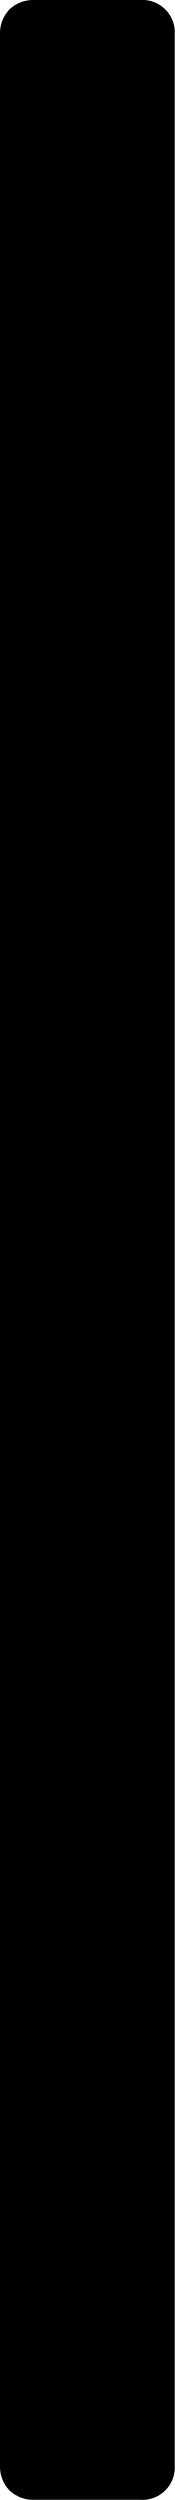
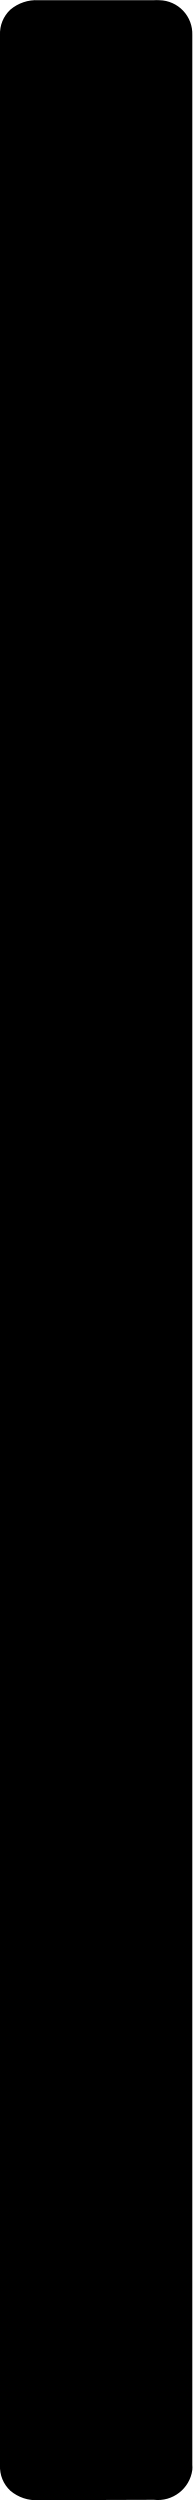
- <svg xmlns="http://www.w3.org/2000/svg" viewBox="0 0 0.91 13.021">
-   <path d="M.728 13.02a.169.169 0 0 0 .182-.182V.182a.169.169 0 0 0-.182-.182h-.546a.18.18 0 0 0-.133.049.18.18 0 0 0-.049.133v12.656a.179.179 0 0 0 .049.133.18.18 0 0 0 .133.049Z" />
+ <svg xmlns="http://www.w3.org/2000/svg" viewBox="0 0 1 13">
+   <path d="M.8 12.999a.181.181 0 0 0 .2-.155.152.152 0 0 0 0-.027V.182A.175.175 0 0 0 .829.001a.205.205 0 0 0-.029 0H.2a.209.209 0 0 0-.146.049.171.171 0 0 0-.054.133v12.636a.17.17 0 0 0 .054.133.209.209 0 0 0 .146.049Z" />
</svg>
